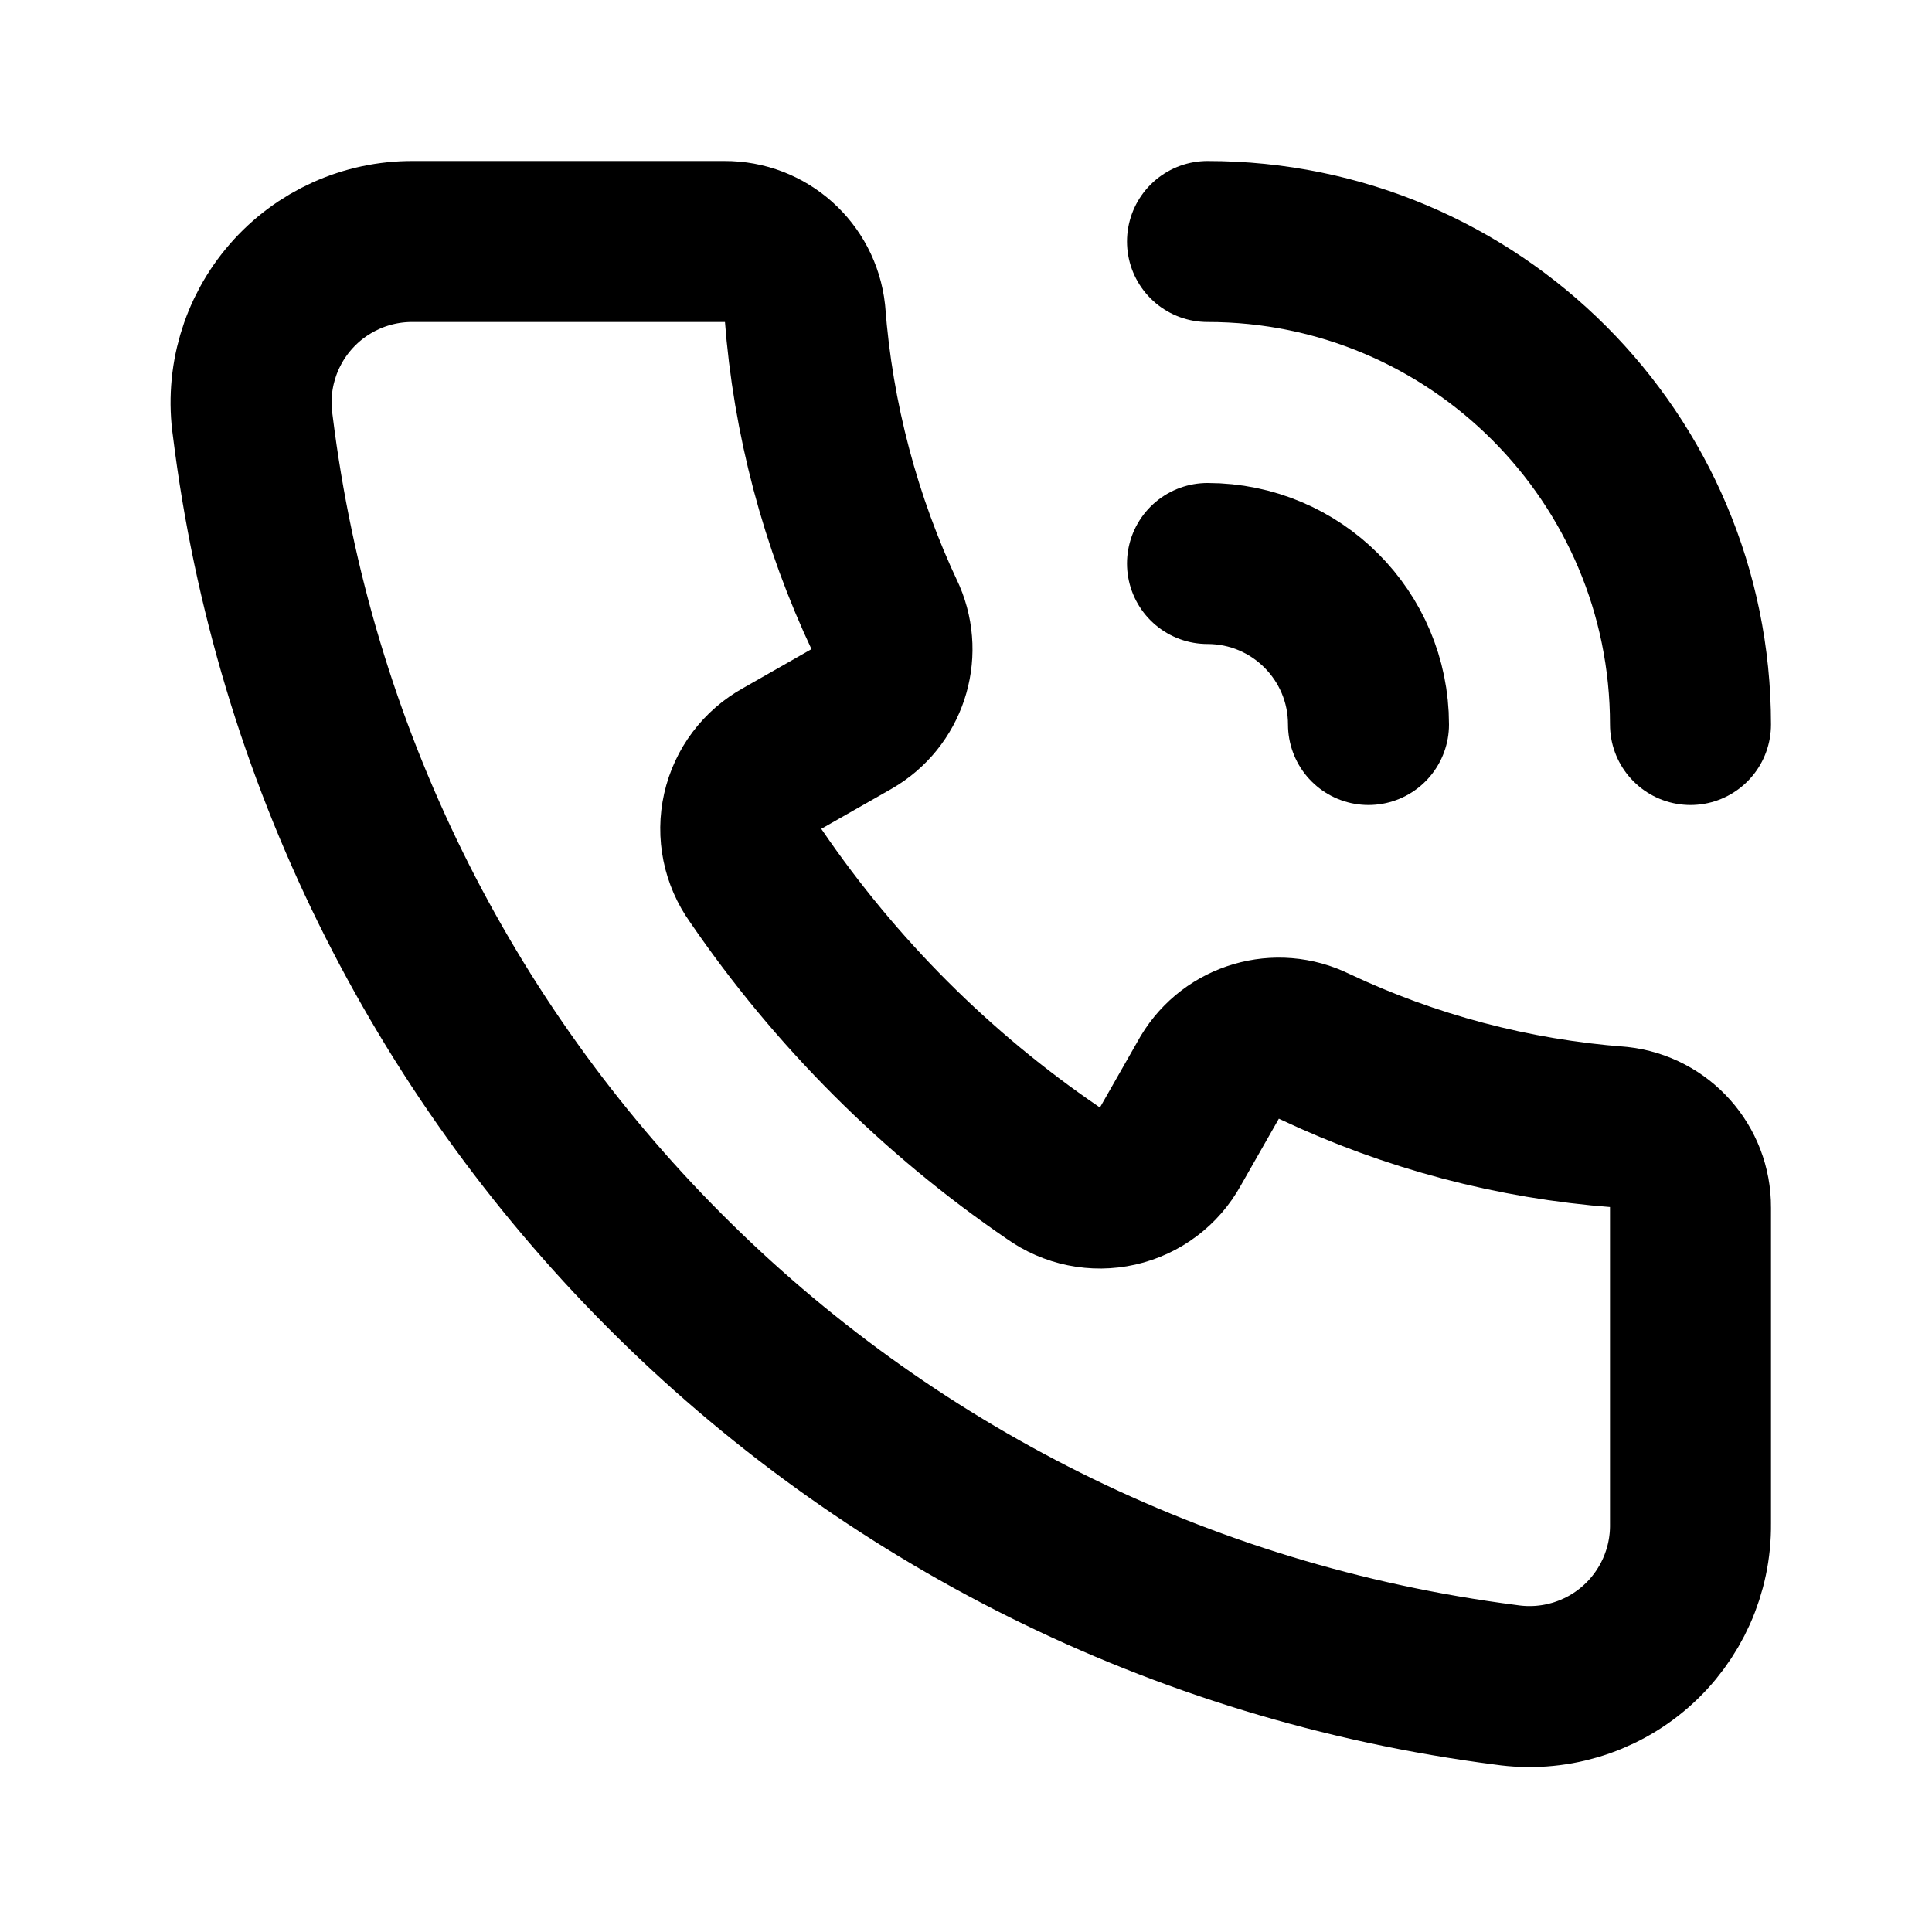
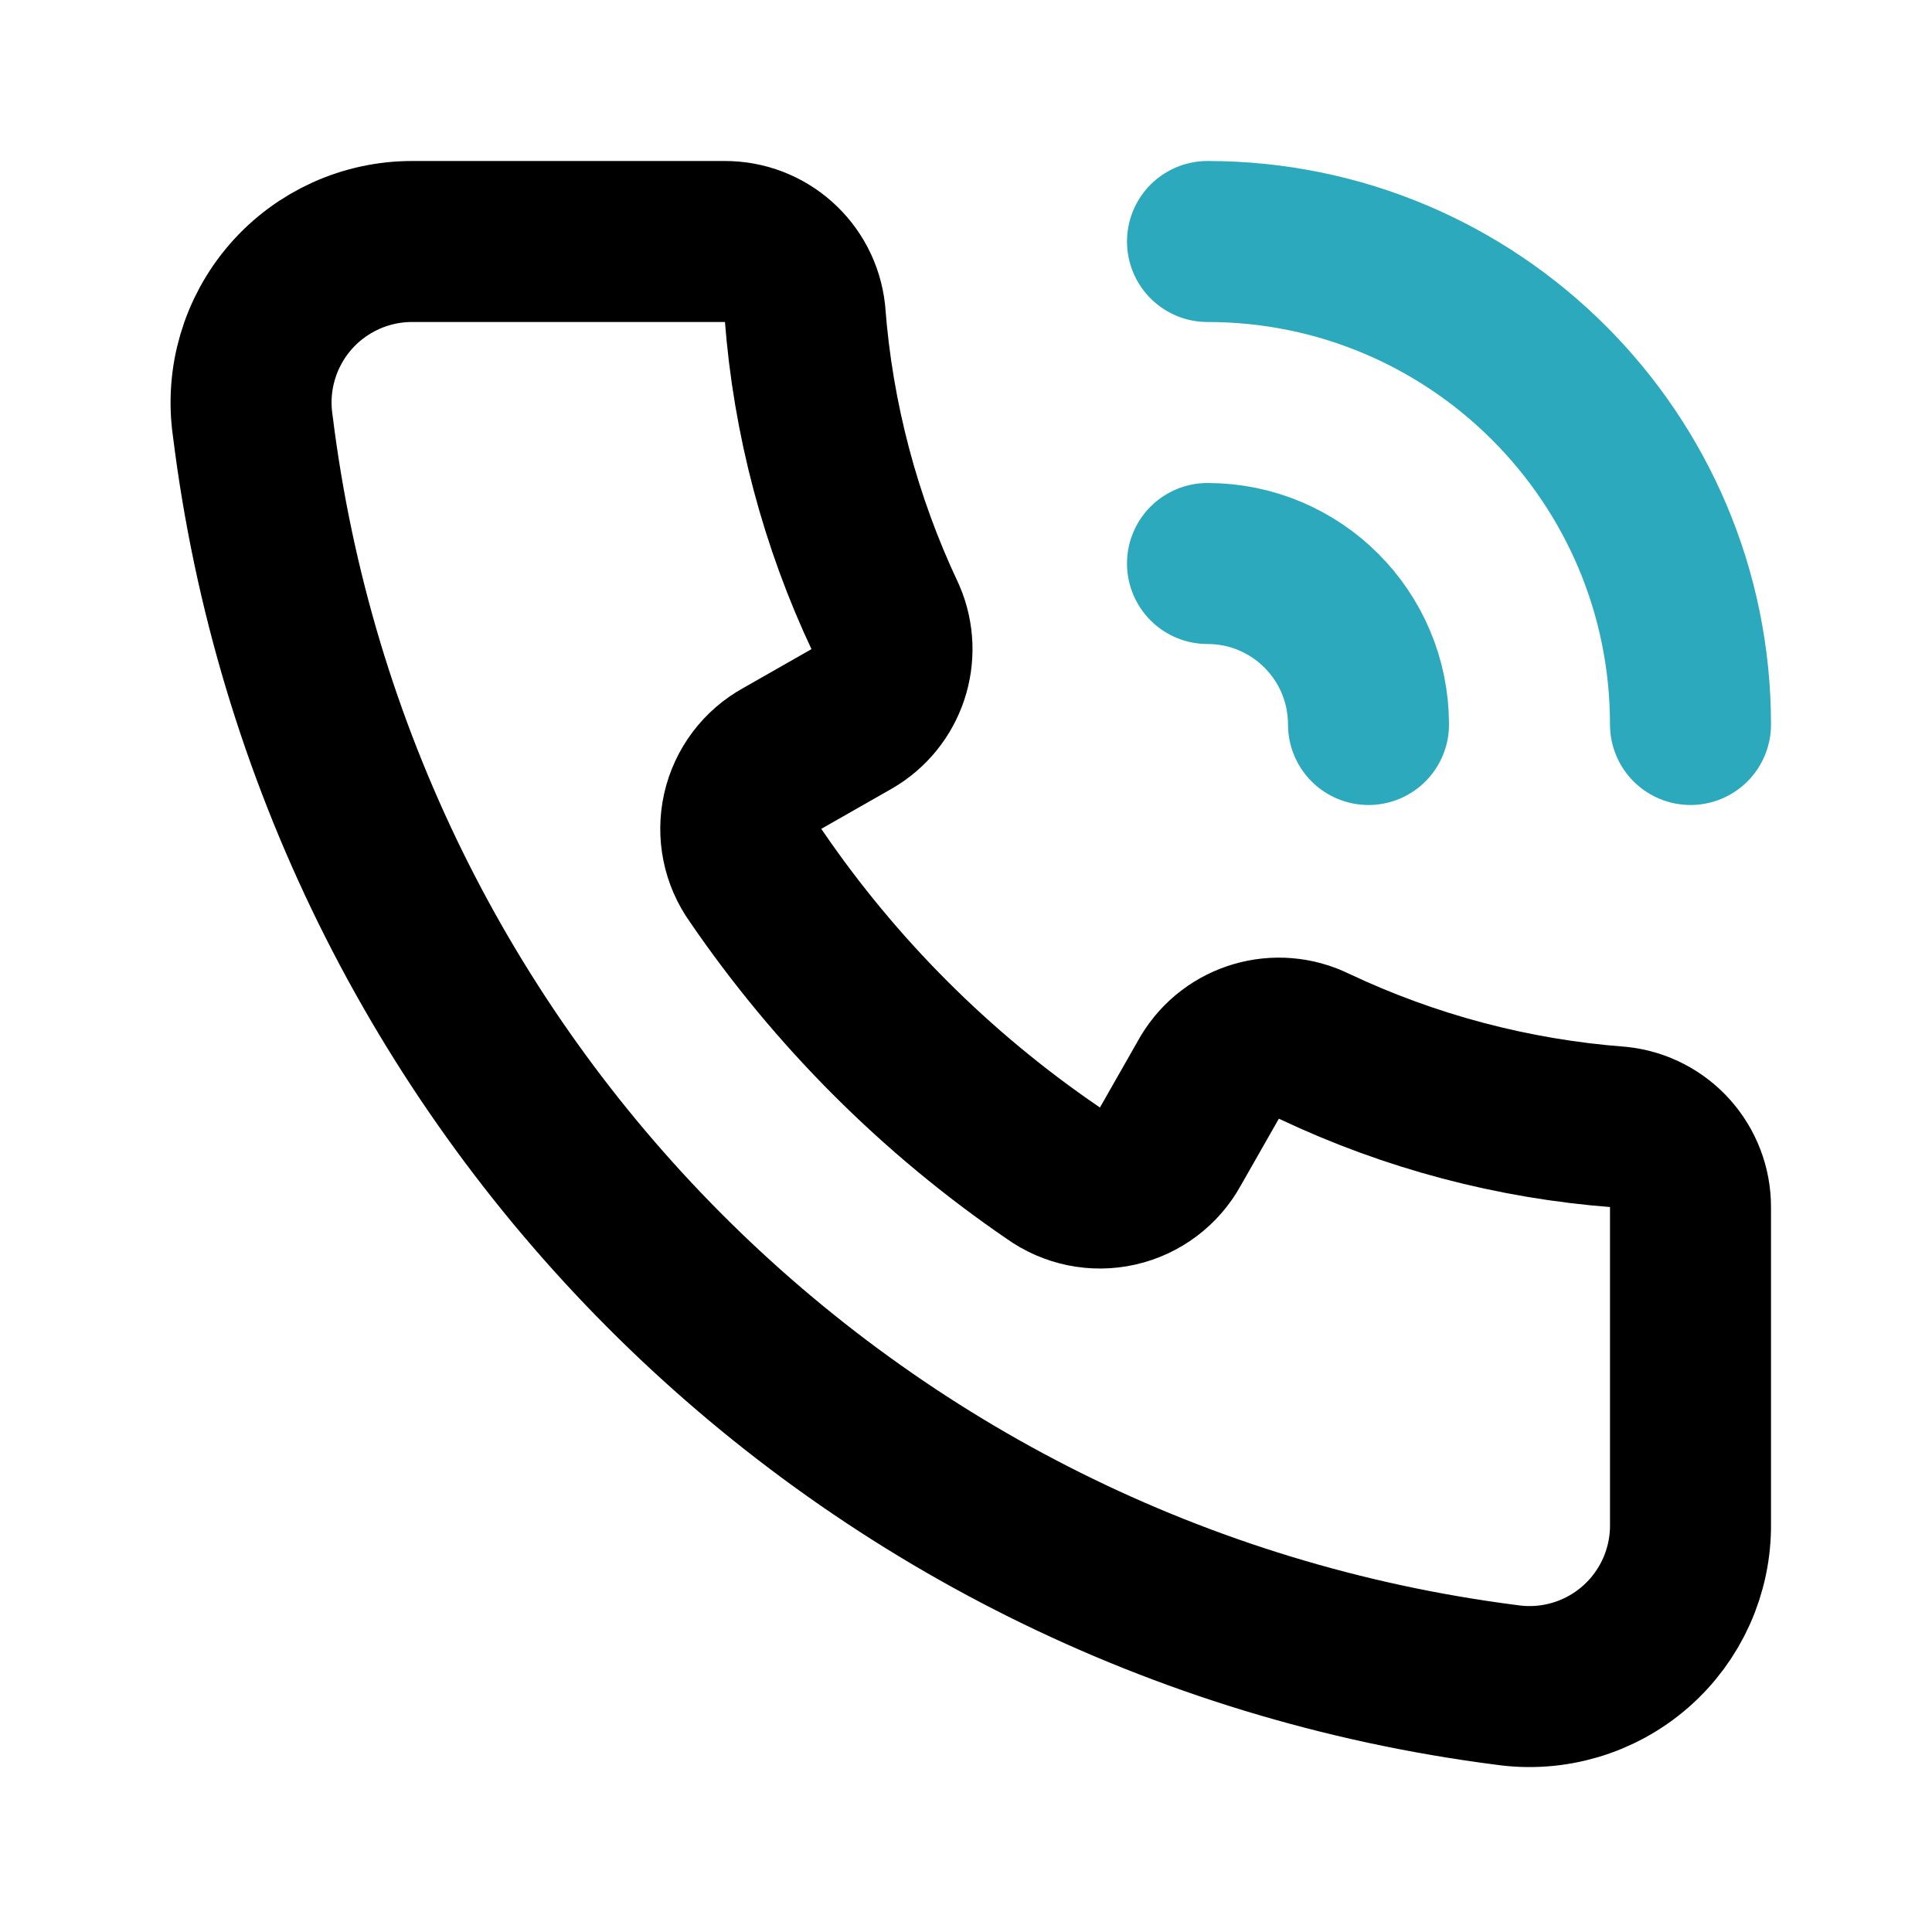
<svg xmlns="http://www.w3.org/2000/svg" width="800px" height="800px" viewBox="0 0 24 24" id="phone-out" data-name="Line Color" class="icon line-color">
-   <path id="secondary" d="M21,9a6,6,0,0,0-6-6" style="fill: none; stroke: currentColor; stroke-linecap: round; stroke-linejoin: round; stroke-width: 2;" />
-   <path id="secondary-2" data-name="secondary" d="M15,7a2,2,0,0,1,2,2" style="fill: none; stroke: currentColor; stroke-linecap: round; stroke-linejoin: round; stroke-width: 2;" />
-   <path id="primary" d="M21,15v3.93a2,2,0,0,1-2.29,2A18,18,0,0,1,3.14,5.29,2,2,0,0,1,5.13,3H9a1,1,0,0,1,1,.89,10.74,10.74,0,0,0,1,3.78,1,1,0,0,1-.42,1.26l-.86.49a1,1,0,0,0-.33,1.46,14.08,14.08,0,0,0,3.69,3.69,1,1,0,0,0,1.46-.33l.49-.86A1,1,0,0,1,16.33,13a10.74,10.74,0,0,0,3.78,1A1,1,0,0,1,21,15Z" style="fill: none; stroke: currentColor; stroke-linecap: round; stroke-linejoin: round; stroke-width: 2;" />
+   <path id="secondary" d="M21,9a6,6,0,0,0-6-6" style="fill: none; stroke: rgb(44, 169, 188); stroke-linecap: round; stroke-linejoin: round; stroke-width: 2;" />
+   <path id="secondary-2" data-name="secondary" d="M15,7a2,2,0,0,1,2,2" style="fill: none; stroke: rgb(44, 169, 188); stroke-linecap: round; stroke-linejoin: round; stroke-width: 2;" />
+   <path id="primary" d="M21,15v3.93a2,2,0,0,1-2.29,2A18,18,0,0,1,3.14,5.29,2,2,0,0,1,5.13,3H9a1,1,0,0,1,1,.89,10.74,10.74,0,0,0,1,3.78,1,1,0,0,1-.42,1.26l-.86.49a1,1,0,0,0-.33,1.46,14.08,14.08,0,0,0,3.69,3.69,1,1,0,0,0,1.46-.33l.49-.86A1,1,0,0,1,16.33,13a10.74,10.74,0,0,0,3.78,1A1,1,0,0,1,21,15Z" style="fill: none; stroke: rgb(0, 0, 0); stroke-linecap: round; stroke-linejoin: round; stroke-width: 2;" />
</svg>
